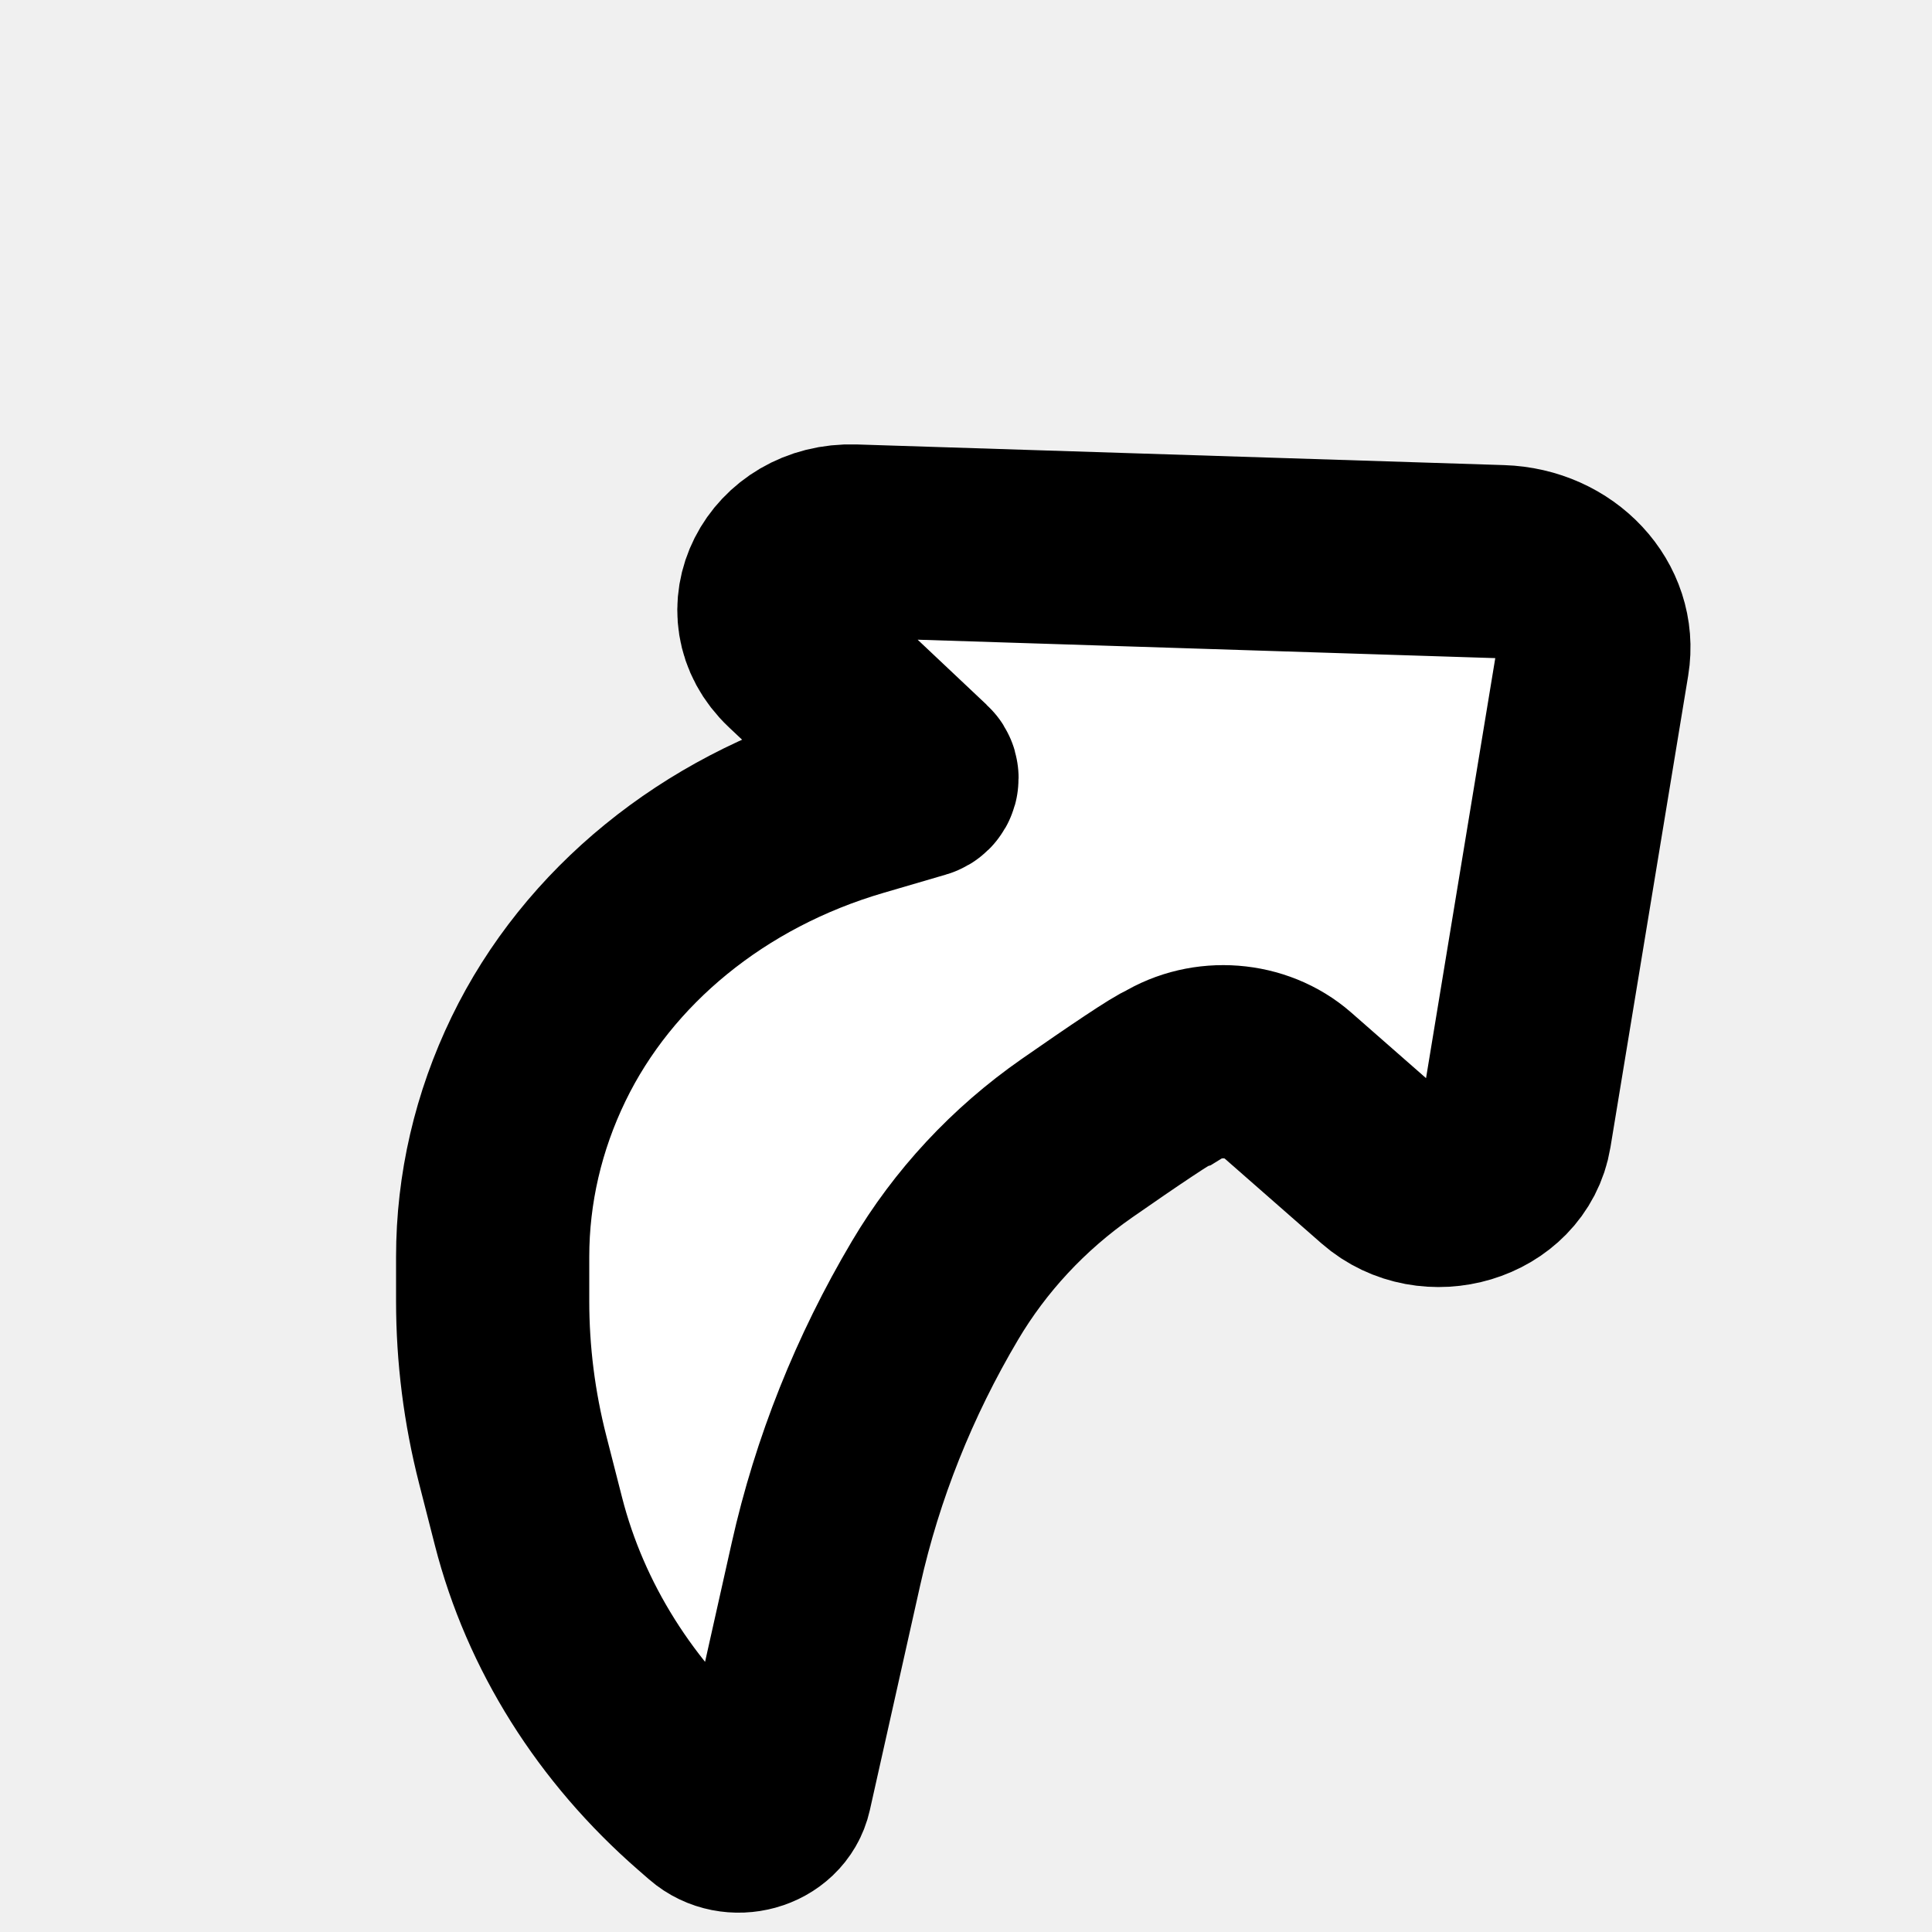
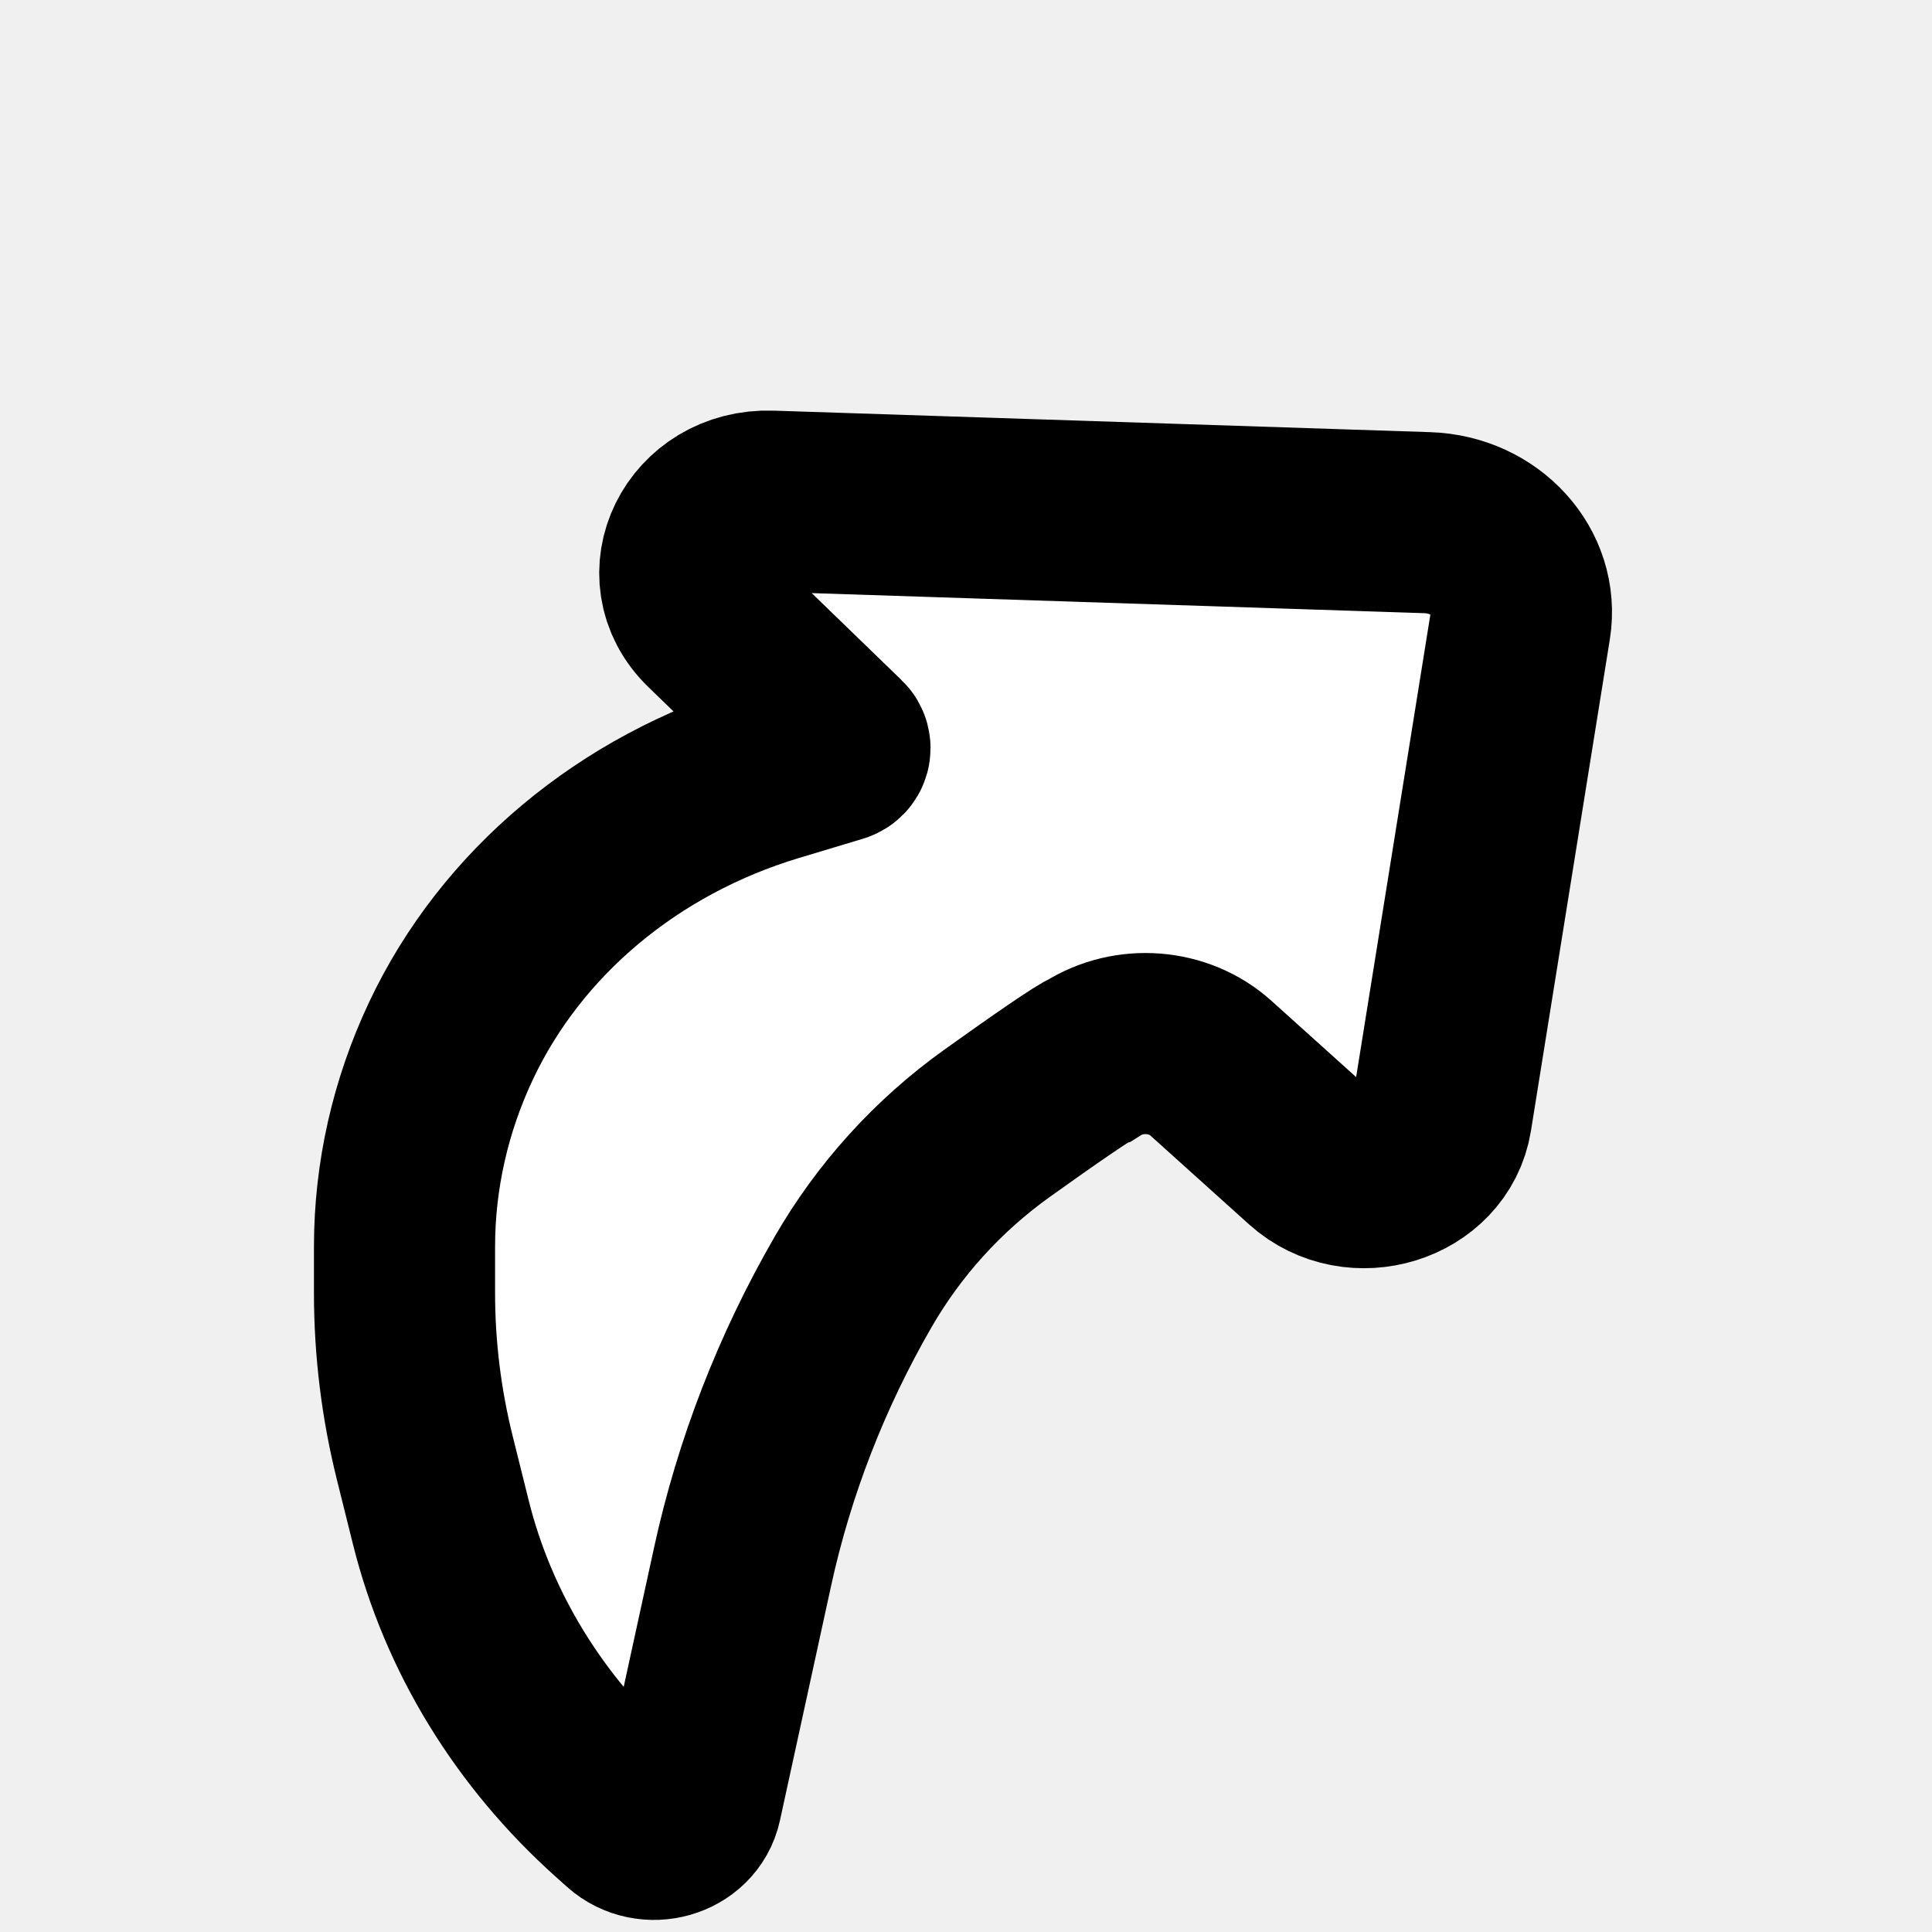
- <svg xmlns="http://www.w3.org/2000/svg" width="200" height="200" viewBox="0 0 200 200" fill="none">
-   <g clip-path="url(#clip0_19_5230)">
-     <mask id="mask0_19_5230" style="mask-type:luminance" maskUnits="userSpaceOnUse" x="0" y="0" width="200" height="200">
-       <path d="M200 0H0V200H200V0Z" fill="white" />
-     </mask>
-     <g mask="url(#mask0_19_5230)">
-       <mask id="mask1_19_5230" style="mask-type:luminance" maskUnits="userSpaceOnUse" x="0" y="0" width="200" height="200">
-         <path d="M200 0H0V200H200V0Z" fill="white" />
-       </mask>
-       <g mask="url(#mask1_19_5230)">
-         <mask id="mask2_19_5230" style="mask-type:luminance" maskUnits="userSpaceOnUse" x="0" y="0" width="200" height="200">
-           <path d="M200 0H0V200H200V0Z" fill="white" />
-         </mask>
-         <g mask="url(#mask2_19_5230)">
-           <g opacity="0.01">
-             <path opacity="0.01" d="M200 0H0V200H200V0Z" fill="white" />
-           </g>
-         </g>
-         <path d="M88.383 56.005L155.395 58.143C161.326 58.332 165.756 63.083 164.892 68.328L156.845 117.148C155.896 122.905 148.032 125.266 143.383 121.19L133.294 112.345C130.034 109.486 124.96 109.099 121.204 111.422C120.505 111.63 116.152 114.578 111.493 117.821C105.387 122.072 100.414 127.473 96.793 133.584C91.519 142.482 87.717 152.017 85.507 161.889L80.287 185.202C79.682 187.906 75.963 188.934 73.754 187.009L72.642 186.042C63.715 178.267 57.489 168.357 54.71 157.5L53.074 151.102C51.696 145.717 51 140.211 51 134.687V130.11C51 123.063 52.617 116.091 55.751 109.624C61.912 96.908 73.876 87.159 88.615 82.842L95.134 80.933C95.449 80.841 95.549 80.487 95.321 80.273L82.315 68.01C77.411 63.386 81.257 55.778 88.383 56.005Z" fill="white" stroke-width="20" stroke="black" />
-       </g>
-     </g>
-   </g>
-   <defs>
-     <clipPath id="clip0_19_5230">
-       <rect width="200" height="200" fill="white" />
-     </clipPath>
-   </defs>
+ <svg xmlns="http://www.w3.org/2000/svg" width="320" height="320" viewBox="0 0 320 320" fill="none">
+   <path d="M127.665 83.008L236.413 86.571C246.038 86.887 253.227 94.806 251.825 103.546L238.766 184.913C237.226 194.508 224.464 198.443 216.92 191.65L200.547 176.908C195.257 172.143 187.023 171.498 180.928 175.37C179.793 175.717 172.729 180.63 165.169 186.035C155.26 193.12 147.189 202.122 141.313 212.307C132.754 227.137 126.585 243.028 122.998 259.482L114.527 298.337C113.545 302.844 107.511 304.557 103.925 301.349L102.121 299.737C87.634 286.779 77.53 270.262 73.021 252.167L70.365 241.503C68.129 232.528 67 223.352 67 214.145V206.517C67 194.772 69.624 183.152 74.709 172.373C84.708 151.18 104.123 134.931 128.043 127.736L138.621 124.555C139.132 124.401 139.294 123.812 138.924 123.455L117.819 103.017C109.861 95.311 116.101 82.629 127.665 83.008Z" fill="white" stroke-width="30" stroke="black" />
</svg>
